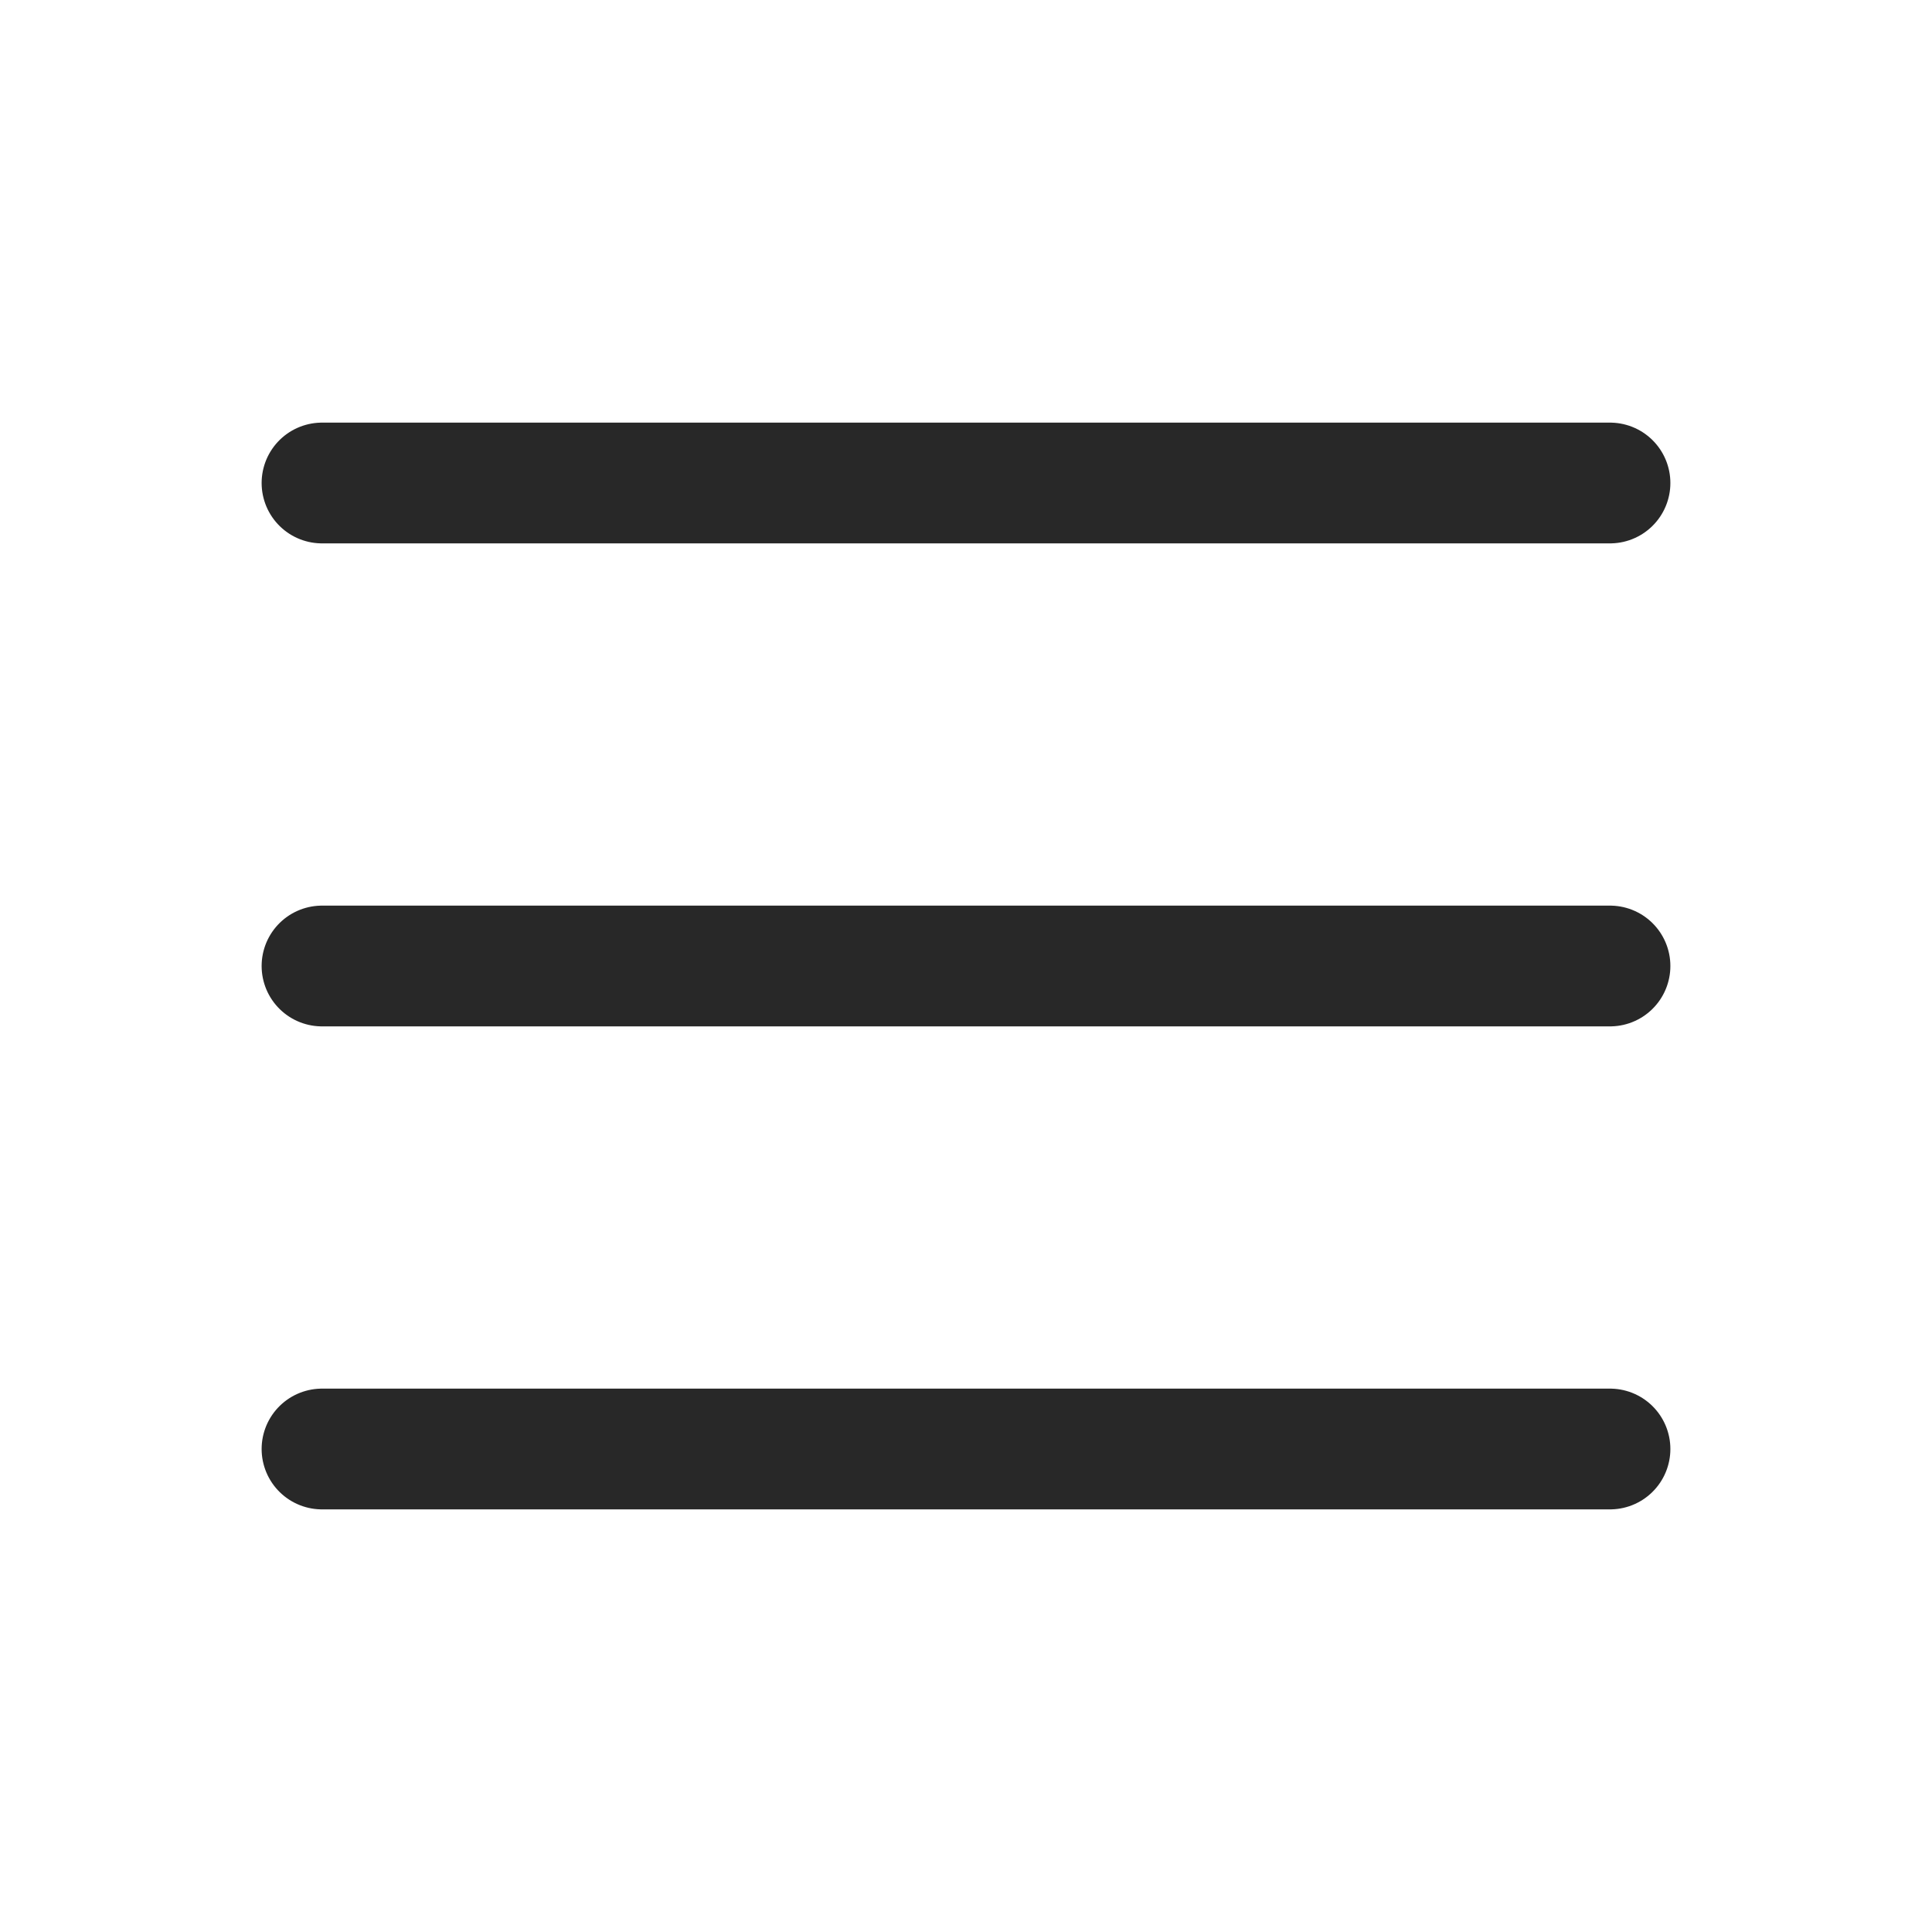
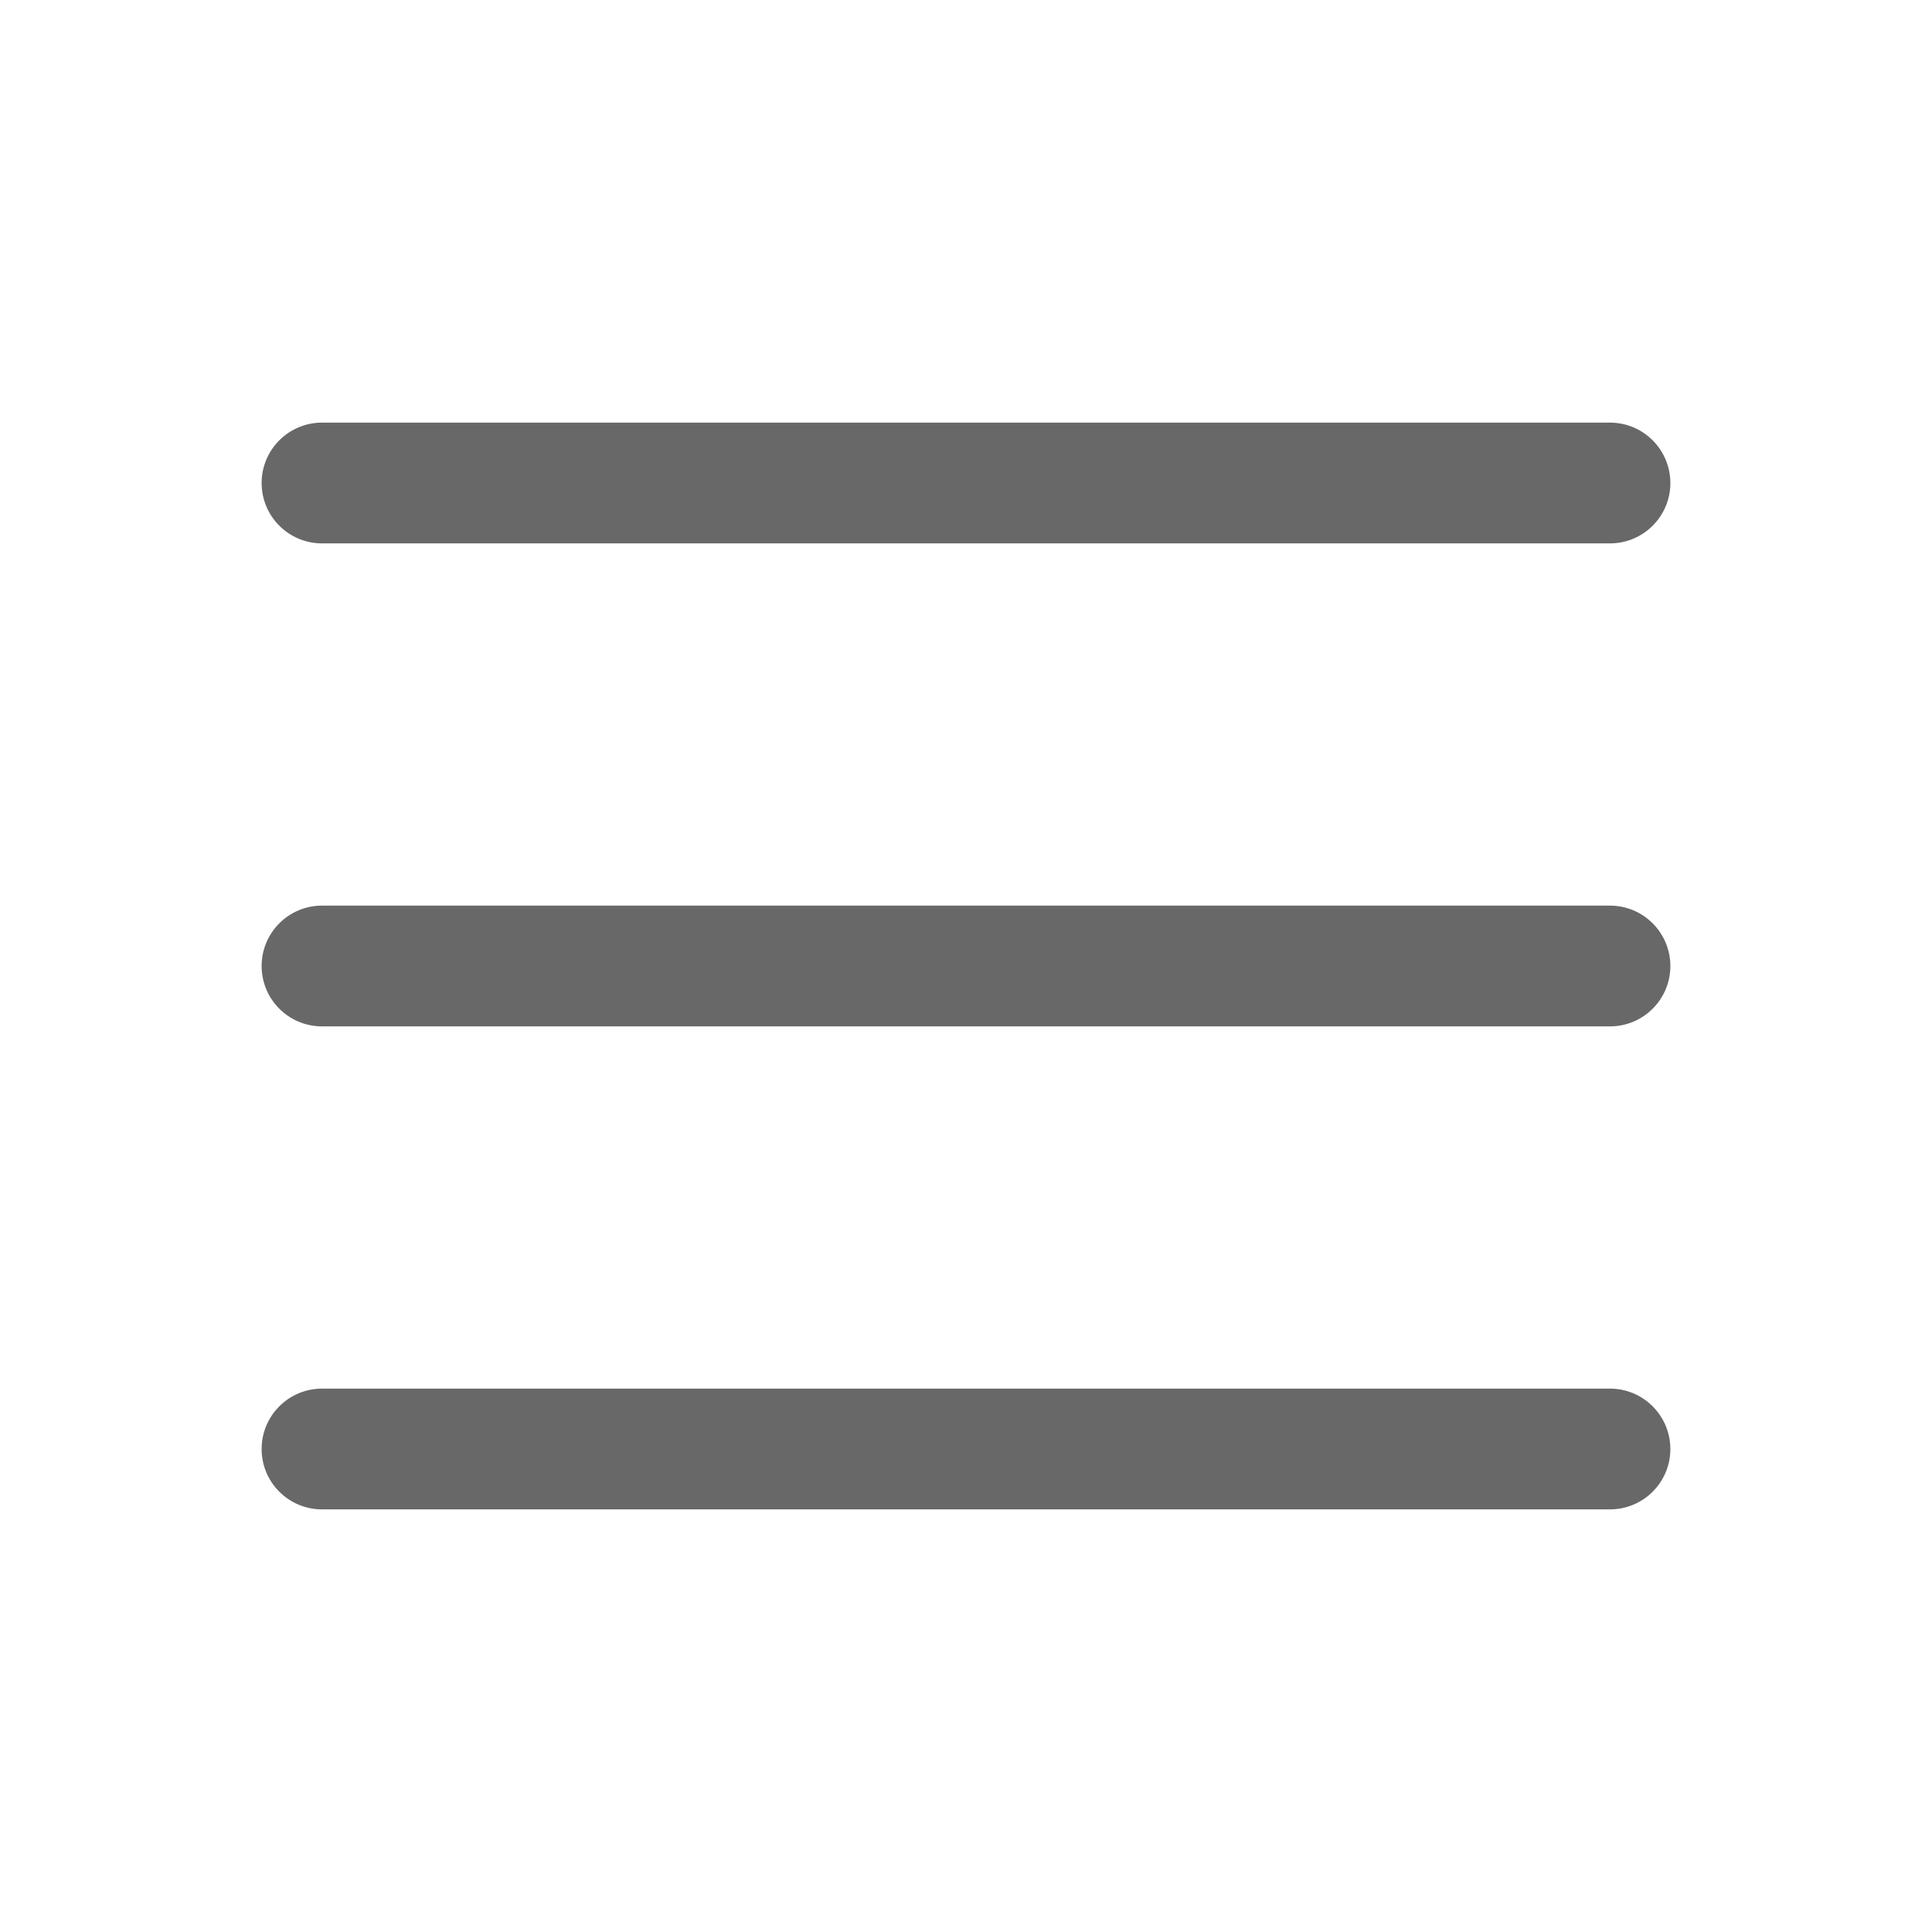
<svg xmlns="http://www.w3.org/2000/svg" width="24" height="24" viewBox="0 0 24 24" fill="none">
-   <path d="M4 6H20M4 12H20M4 18H20" stroke="#282828" stroke-width="1.5" stroke-linecap="round" stroke-linejoin="round" />
+   <path d="M20 17.25C20.414 17.25 20.749 17.586 20.75 18C20.75 18.414 20.414 18.75 20 18.75H4C3.585 18.75 3.25 18.414 3.25 18C3.25 17.586 3.586 17.25 4 17.25H20ZM20 11.25C20.414 11.25 20.749 11.586 20.75 12C20.75 12.414 20.414 12.75 20 12.75H4C3.585 12.75 3.25 12.414 3.25 12C3.25 11.586 3.586 11.25 4 11.25H20ZM20 5.25C20.414 5.25 20.749 5.586 20.75 6C20.75 6.414 20.414 6.75 20 6.75H4C3.585 6.75 3.25 6.414 3.25 6C3.25 5.586 3.586 5.25 4 5.25H20Z" fill="#686868" />
</svg>
